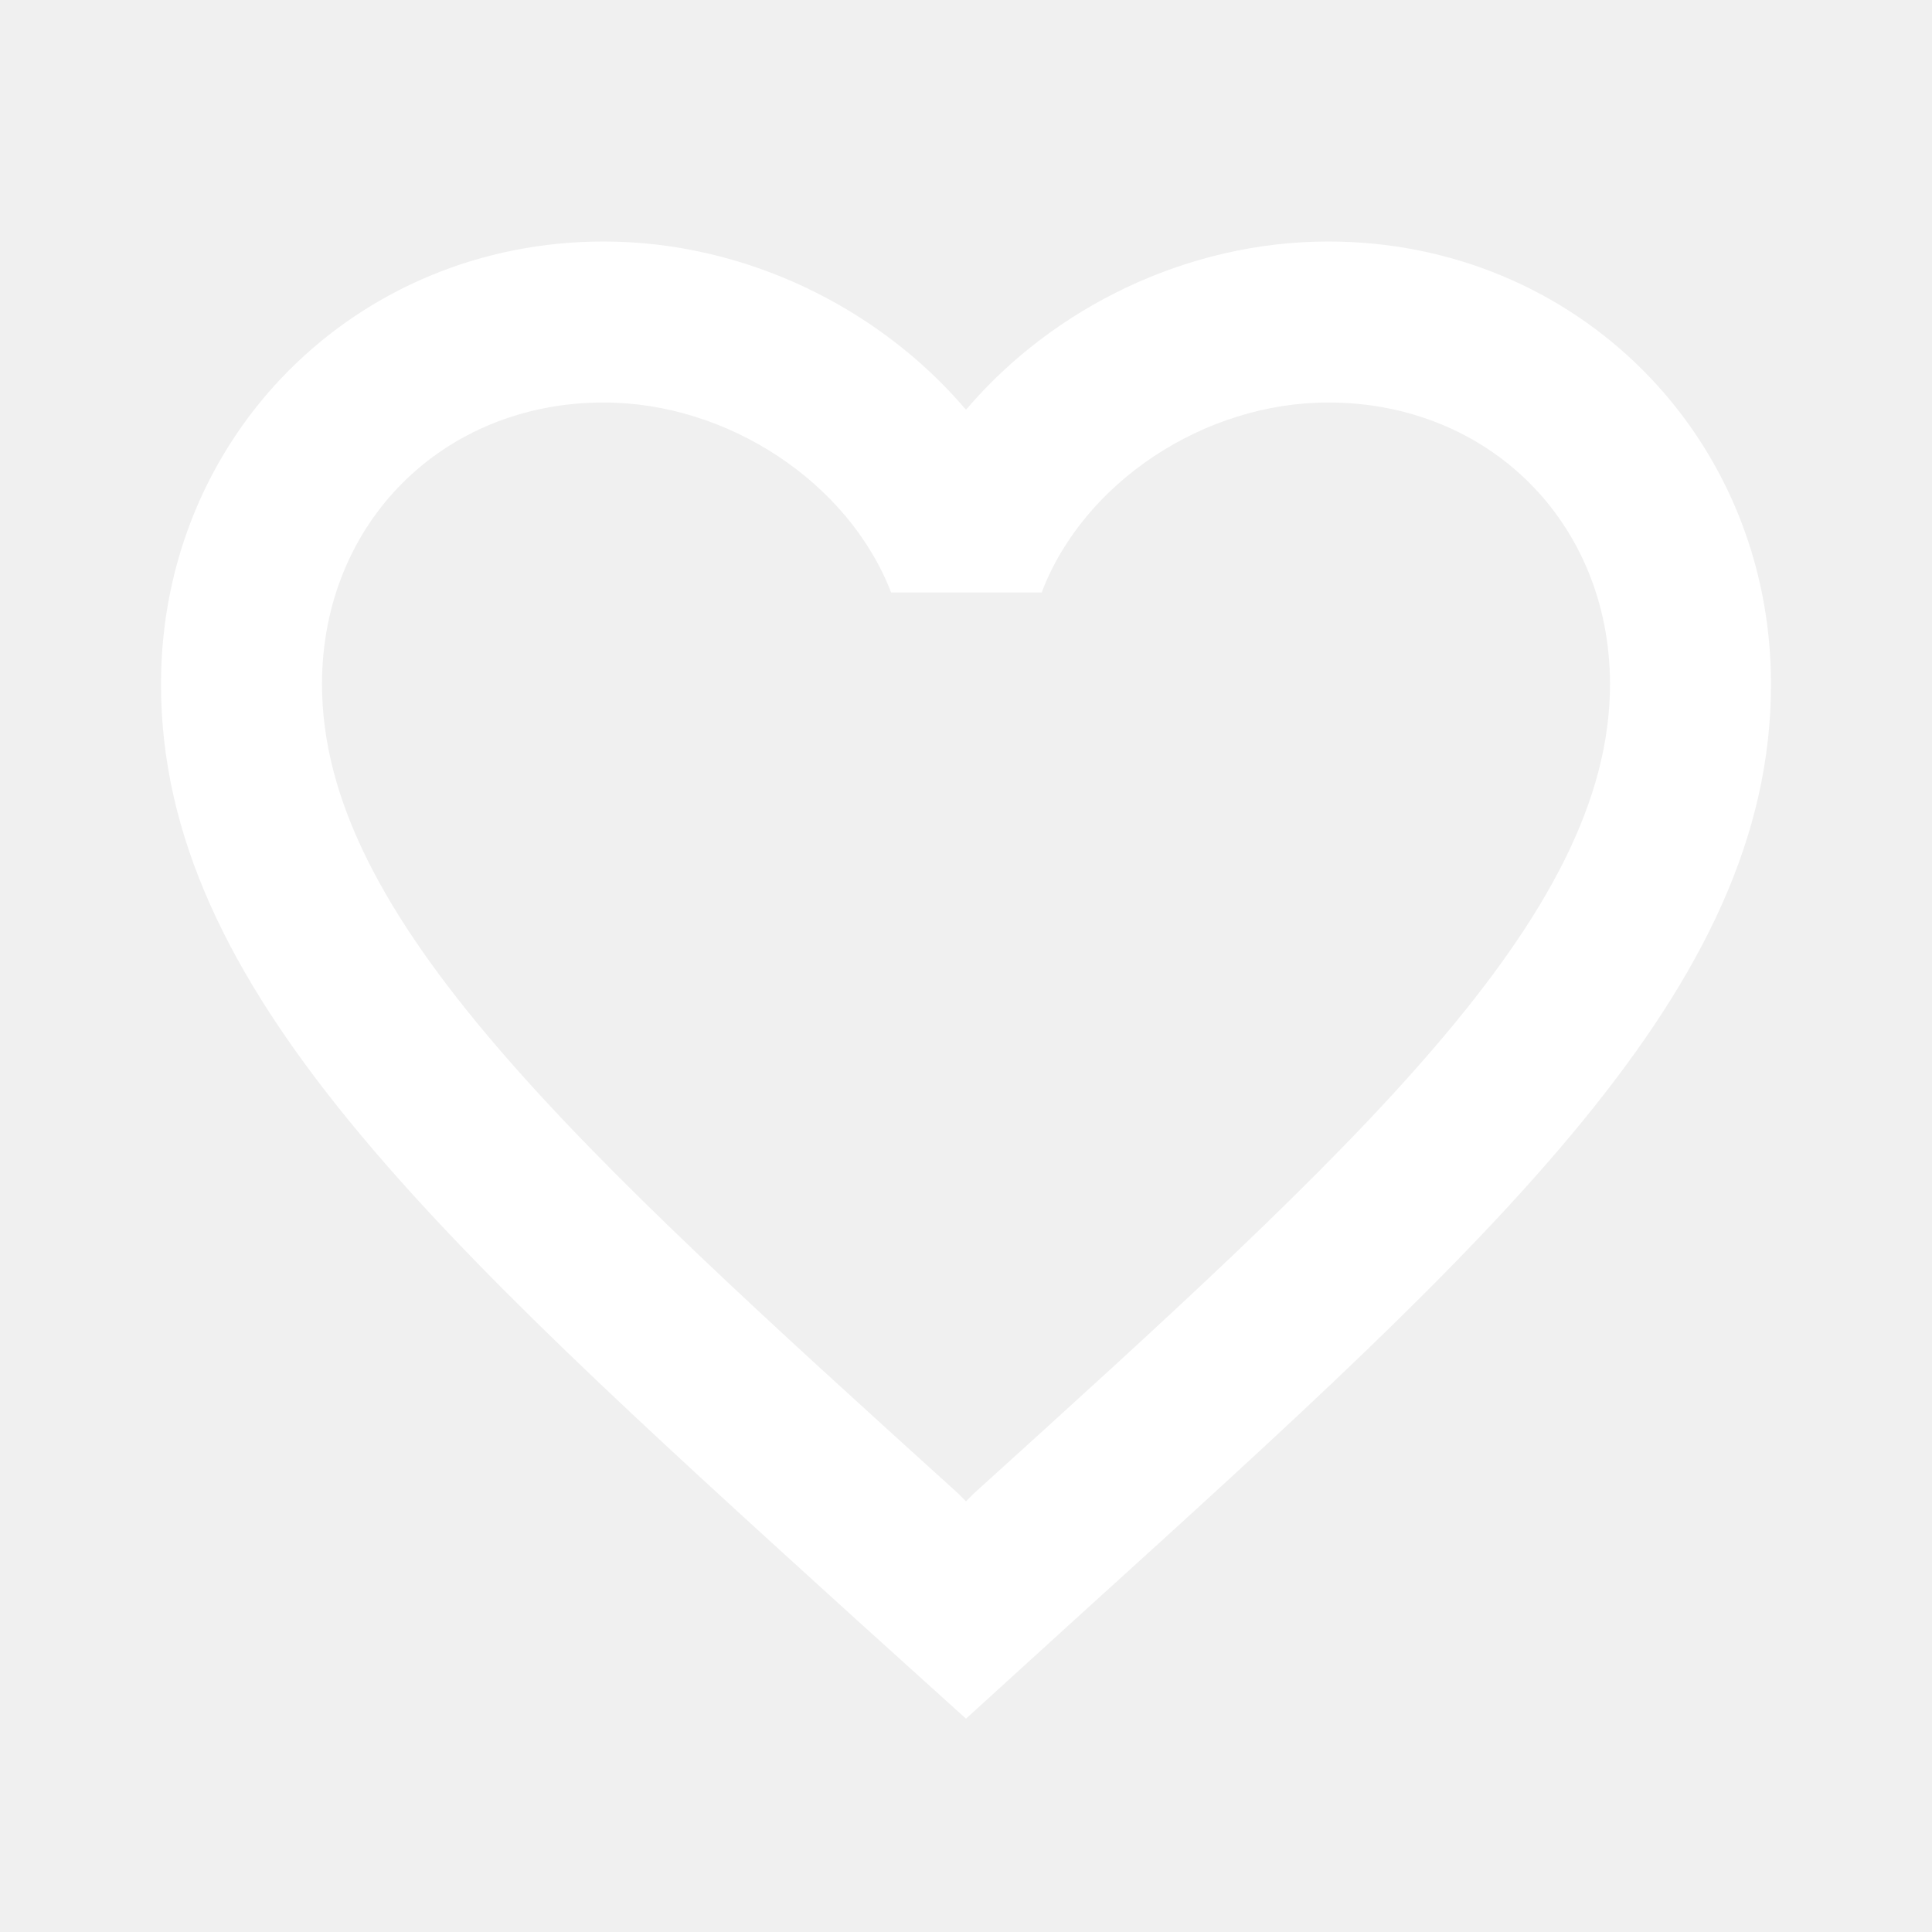
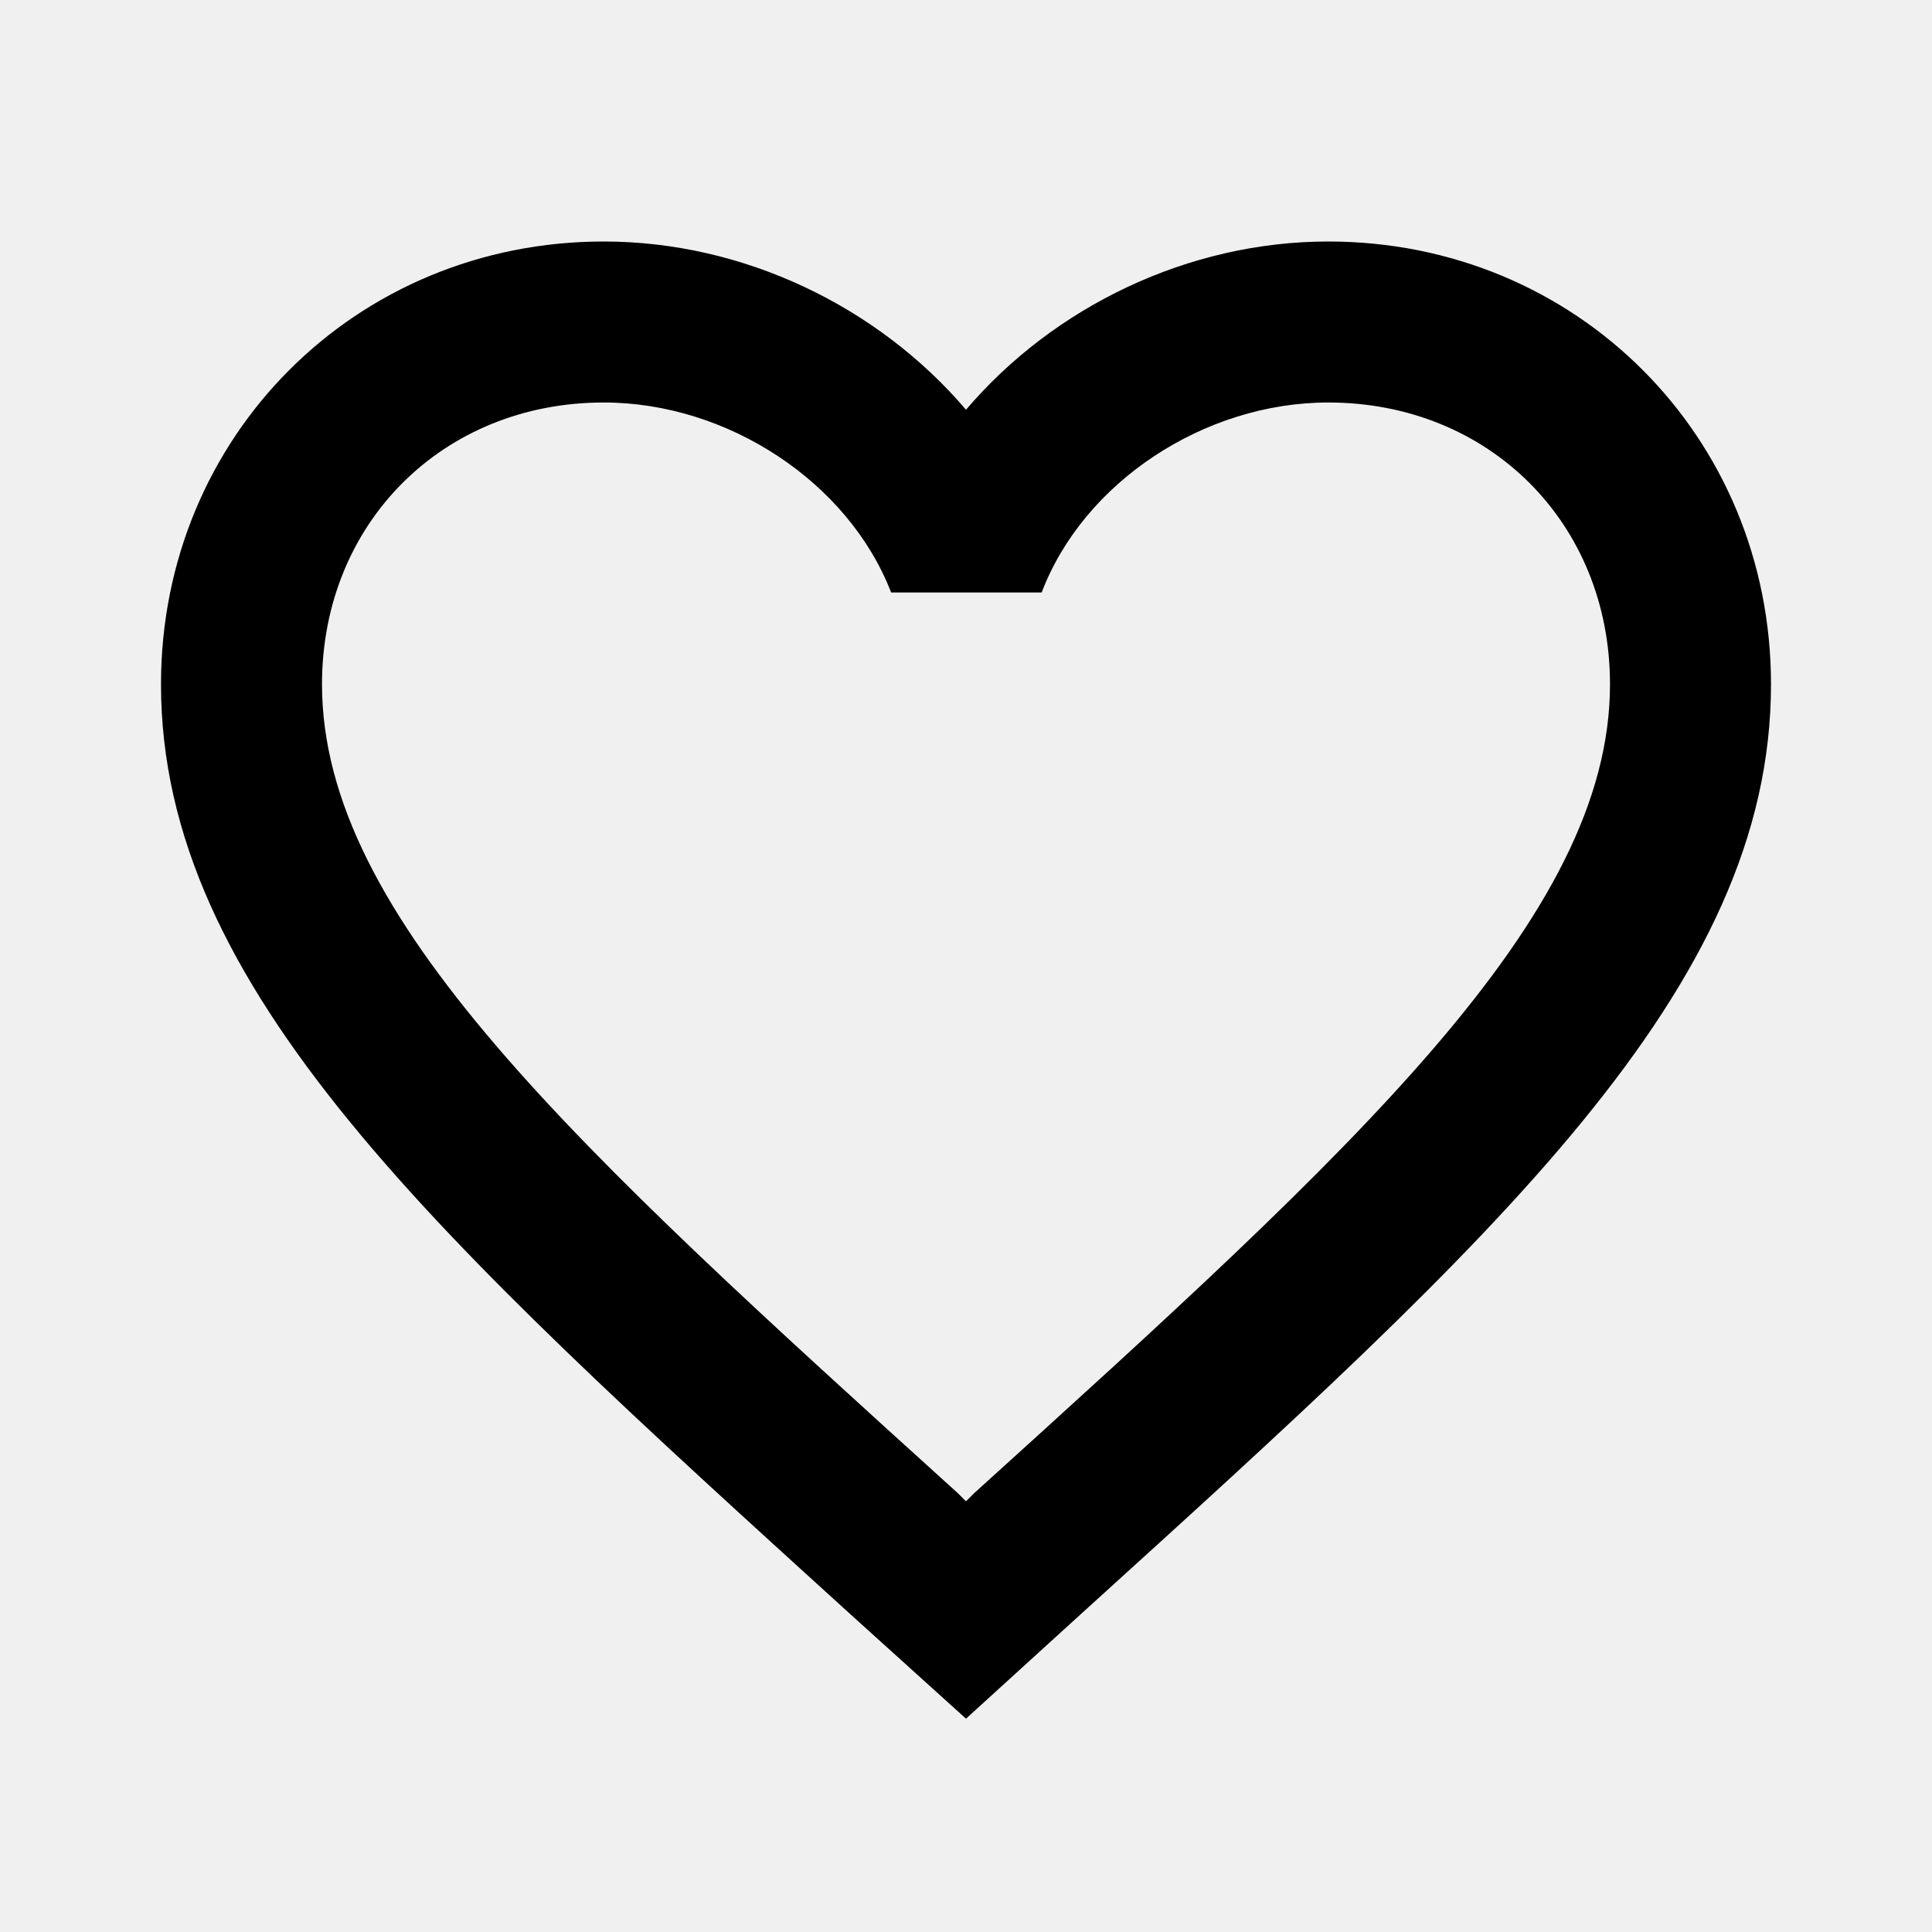
- <svg xmlns="http://www.w3.org/2000/svg" viewBox="0 0 24 24" fill="white" width="18px" height="18px">
+ <svg xmlns="http://www.w3.org/2000/svg" viewBox="0 0 24 24" fill="black" width="18px" height="18px">
  <path d="M0 0h24v24H0z" fill="none" />
  <path d="M16.5 3c-1.74 0-3.41.81-4.5 2.09C10.91 3.81 9.24 3 7.5 3 4.42 3 2 5.42 2 8.5c0 3.78 3.4 6.86 8.55 11.54L12 21.35l1.45-1.32C18.6 15.36 22 12.28 22 8.5 22 5.42 19.58 3 16.5 3zm-4.4 15.55l-.1.1-.1-.1C7.14 14.24 4 11.39 4 8.5 4 6.5 5.5 5 7.5 5c1.54 0 3.04.99 3.57 2.36h1.87C13.46 5.99 14.96 5 16.5 5c2 0 3.5 1.5 3.5 3.5 0 2.89-3.14 5.74-7.9 10.05z" />
</svg>
